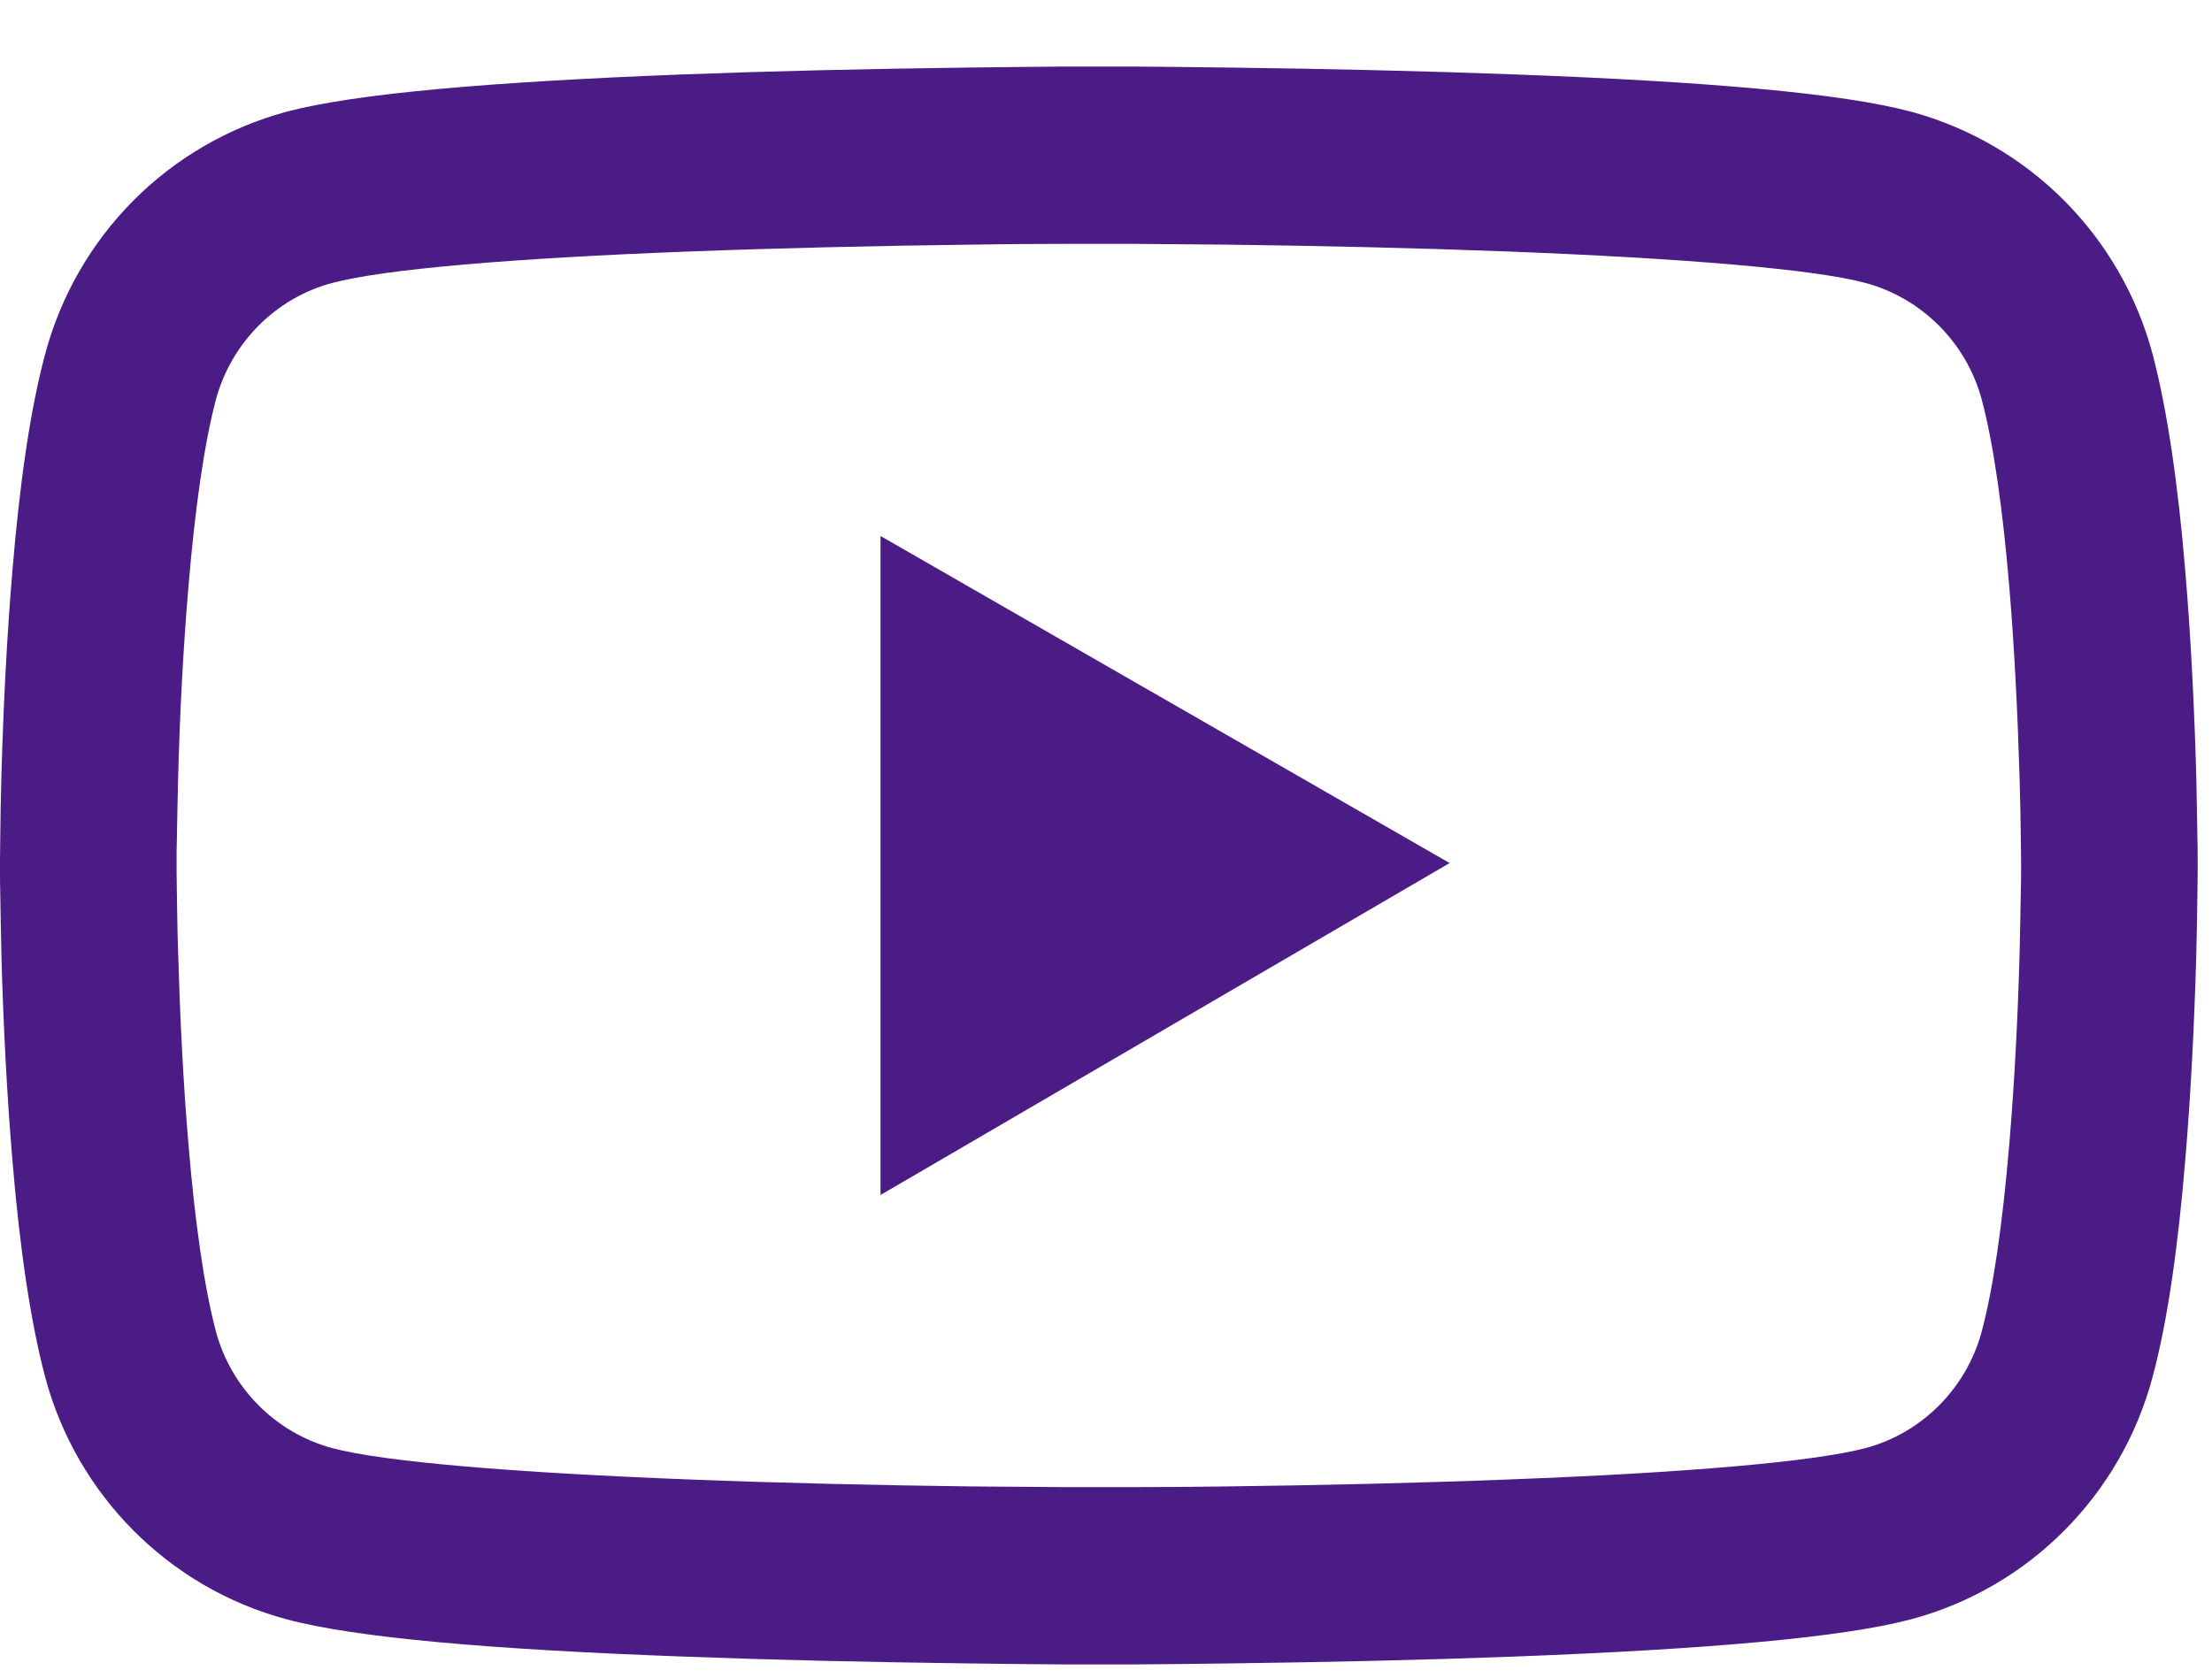
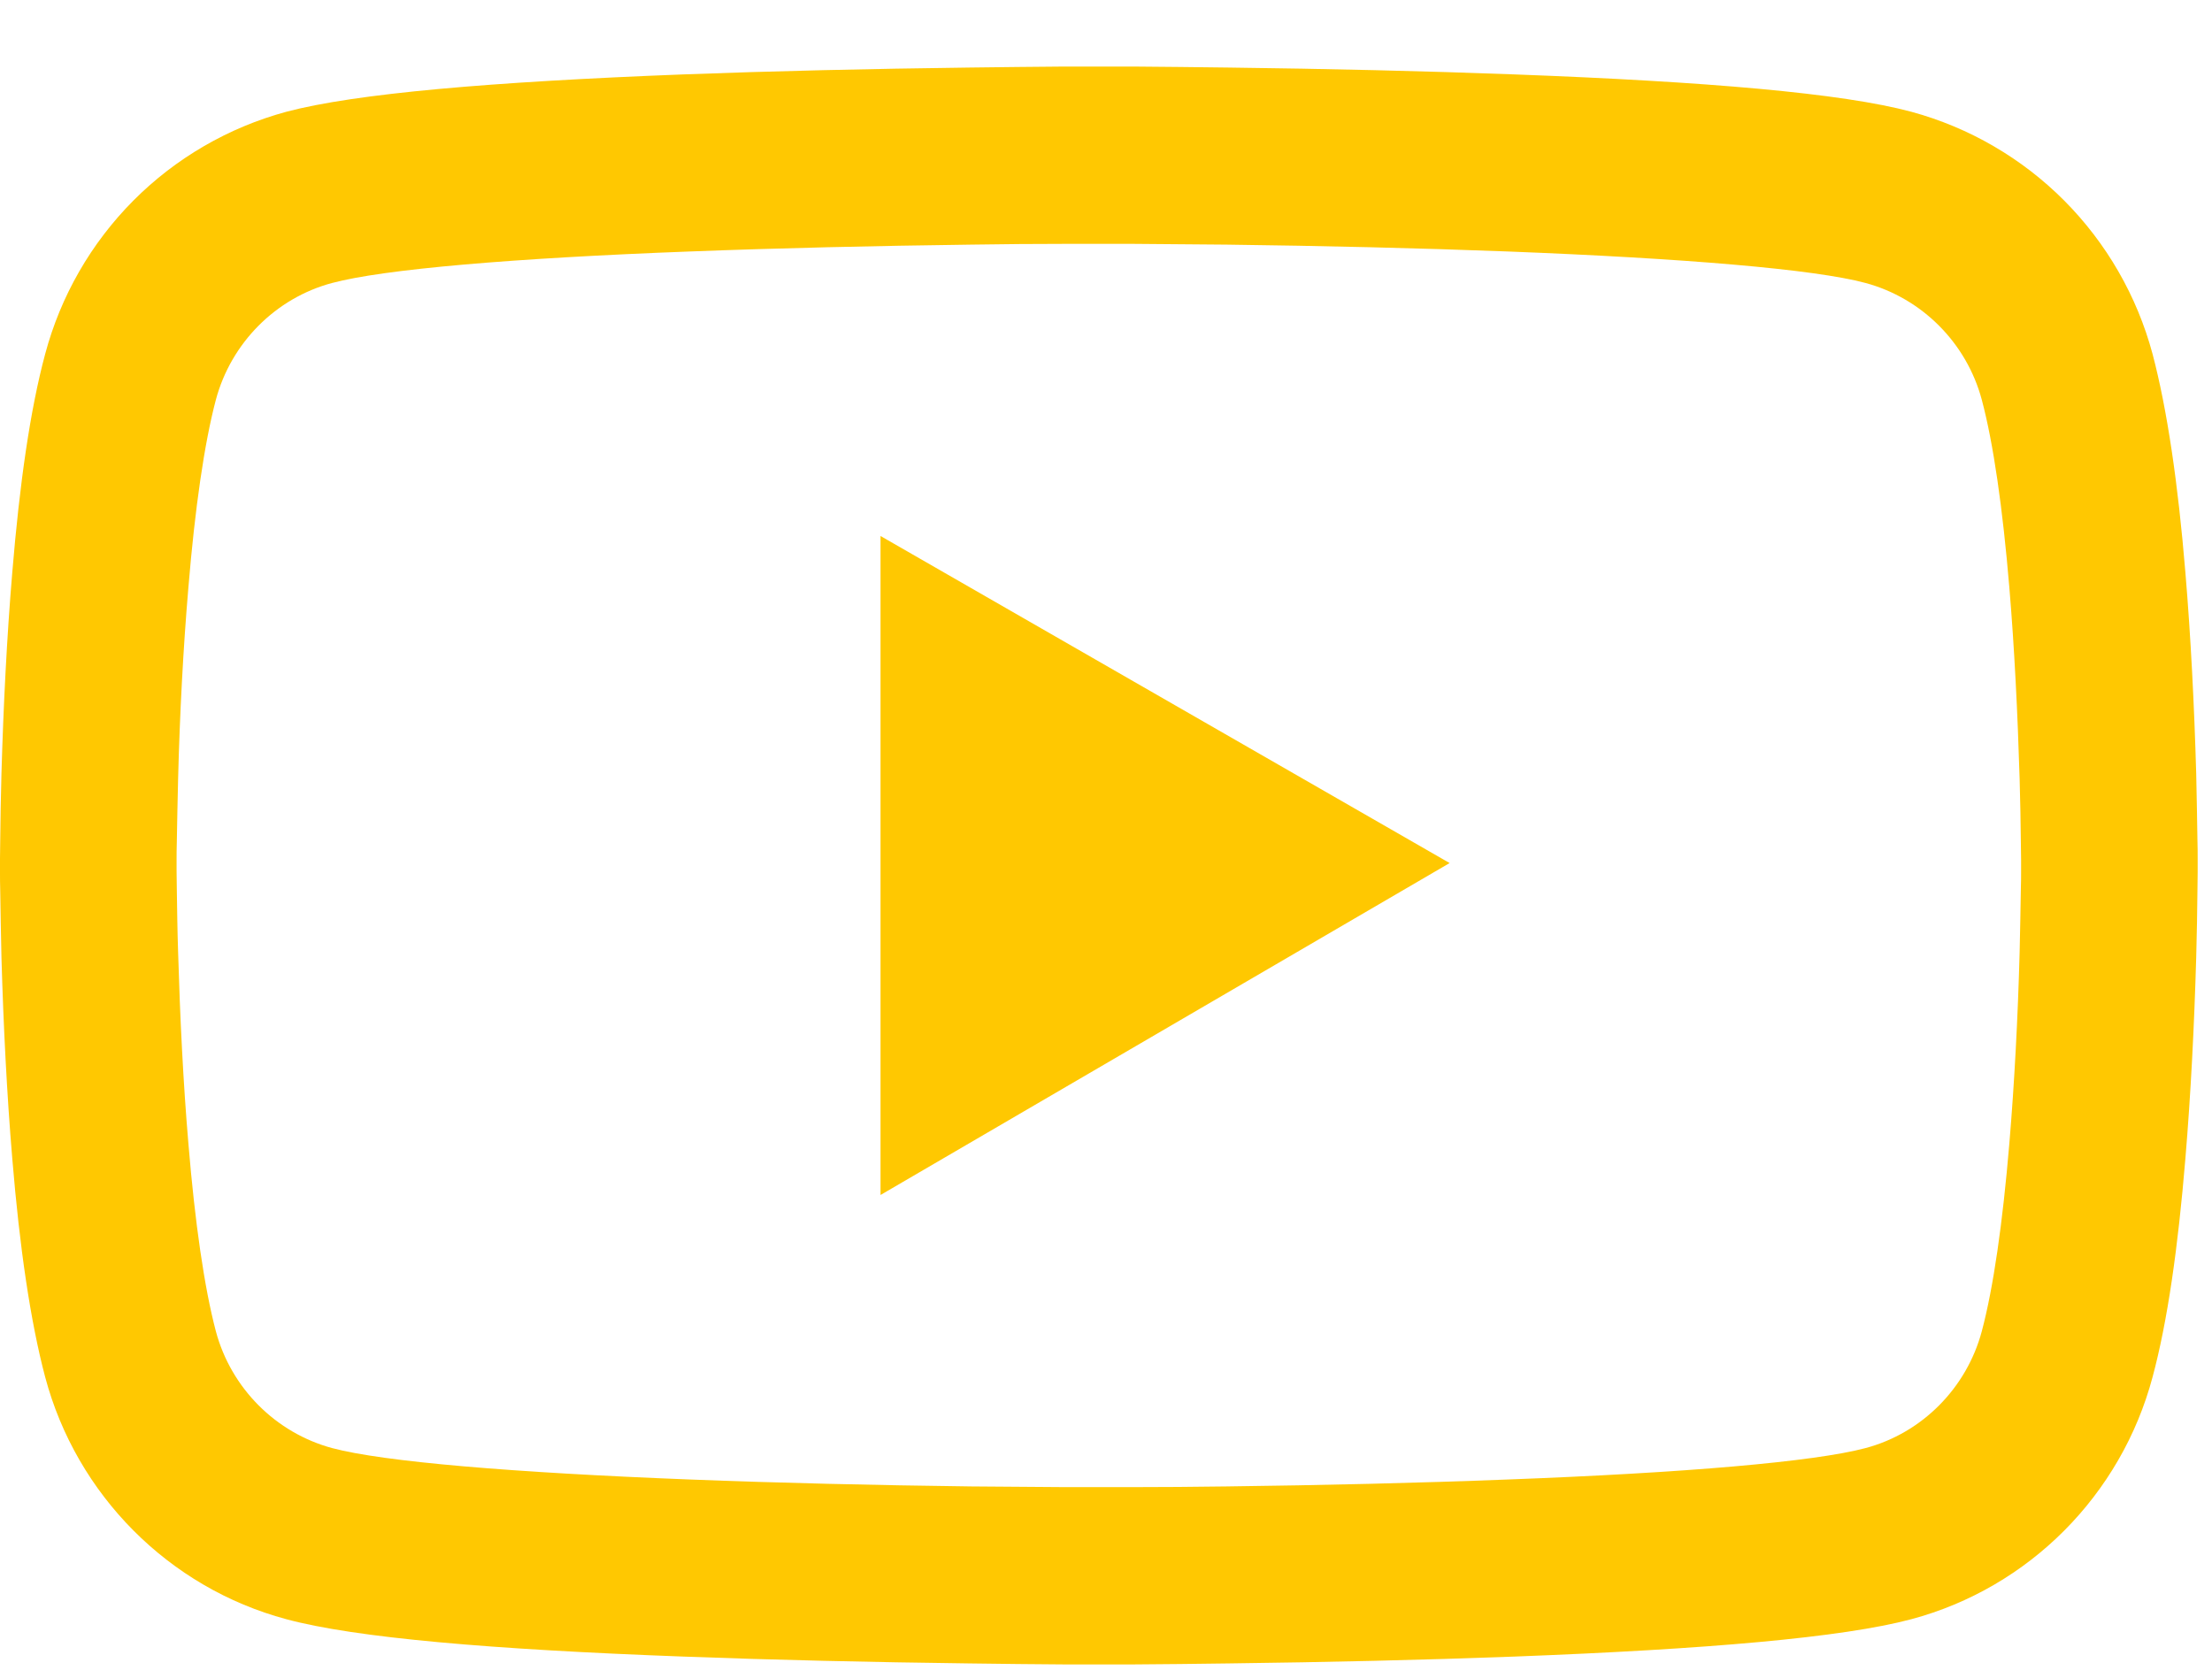
<svg xmlns="http://www.w3.org/2000/svg" width="29" height="22" viewBox="0 0 29 22" fill="none">
-   <path d="M28.812 11.26C28.812 11.189 28.812 11.108 28.809 11.015C28.806 10.754 28.799 10.46 28.793 10.147C28.767 9.248 28.722 8.351 28.651 7.506C28.555 6.342 28.413 5.372 28.221 4.643C28.017 3.882 27.618 3.189 27.063 2.631C26.508 2.074 25.817 1.672 25.059 1.466C24.149 1.221 22.368 1.07 19.86 0.976C18.667 0.931 17.39 0.902 16.114 0.886C15.667 0.88 15.252 0.876 14.879 0.873H13.933C13.56 0.876 13.146 0.88 12.699 0.886C11.422 0.902 10.145 0.931 8.952 0.976C6.444 1.073 4.659 1.225 3.753 1.466C2.994 1.672 2.303 2.073 1.748 2.631C1.194 3.188 0.795 3.882 0.592 4.643C0.396 5.372 0.257 6.342 0.161 7.506C0.09 8.351 0.045 9.248 0.019 10.147C0.01 10.46 0.006 10.754 0.003 11.015C0.003 11.108 0 11.189 0 11.26V11.441C0 11.511 -4.91148e-08 11.592 0.003 11.686C0.006 11.947 0.013 12.24 0.019 12.553C0.045 13.453 0.09 14.349 0.161 15.194C0.257 16.358 0.399 17.329 0.592 18.058C1.003 19.602 2.212 20.821 3.753 21.234C4.659 21.479 6.444 21.631 8.952 21.724C10.145 21.769 11.422 21.798 12.699 21.814C13.146 21.821 13.56 21.824 13.933 21.827H14.879C15.252 21.824 15.667 21.821 16.114 21.814C17.39 21.798 18.667 21.769 19.86 21.724C22.368 21.628 24.153 21.476 25.059 21.234C26.6 20.821 27.809 19.606 28.221 18.058C28.417 17.329 28.555 16.358 28.651 15.194C28.722 14.349 28.767 13.453 28.793 12.553C28.802 12.24 28.806 11.947 28.809 11.686C28.809 11.592 28.812 11.511 28.812 11.441V11.26ZM26.497 11.428C26.497 11.495 26.497 11.569 26.494 11.657C26.491 11.908 26.484 12.185 26.478 12.485C26.455 13.343 26.41 14.201 26.343 14.997C26.256 16.036 26.134 16.887 25.982 17.458C25.783 18.203 25.198 18.793 24.458 18.99C23.783 19.17 22.082 19.315 19.77 19.402C18.599 19.448 17.339 19.477 16.081 19.493C15.641 19.499 15.232 19.502 14.866 19.502H13.946L12.731 19.493C11.473 19.477 10.216 19.448 9.042 19.402C6.73 19.312 5.026 19.17 4.354 18.99C3.614 18.79 3.029 18.203 2.83 17.458C2.679 16.887 2.556 16.036 2.47 14.997C2.402 14.201 2.36 13.343 2.335 12.485C2.325 12.185 2.322 11.905 2.318 11.657C2.318 11.569 2.315 11.492 2.315 11.428V11.273C2.315 11.205 2.315 11.131 2.318 11.044C2.322 10.792 2.328 10.515 2.335 10.215C2.357 9.357 2.402 8.5 2.47 7.703C2.556 6.665 2.679 5.813 2.83 5.243C3.029 4.498 3.614 3.908 4.354 3.711C5.029 3.53 6.73 3.385 9.042 3.298C10.213 3.253 11.473 3.224 12.731 3.208C13.171 3.201 13.58 3.198 13.946 3.198H14.866L16.081 3.208C17.339 3.224 18.596 3.253 19.77 3.298C22.082 3.388 23.786 3.53 24.458 3.711C25.198 3.911 25.783 4.498 25.982 5.243C26.134 5.813 26.256 6.665 26.343 7.703C26.41 8.5 26.452 9.357 26.478 10.215C26.487 10.515 26.491 10.796 26.494 11.044C26.494 11.131 26.497 11.208 26.497 11.273V11.428ZM11.544 15.671L19.005 11.318L11.544 7.029V15.671Z" fill="#4B1B86" />
+   <path d="M28.812 11.26C28.812 11.189 28.812 11.108 28.809 11.015C28.806 10.754 28.799 10.46 28.793 10.147C28.767 9.248 28.722 8.351 28.651 7.506C28.555 6.342 28.413 5.372 28.221 4.643C28.017 3.882 27.618 3.189 27.063 2.631C26.508 2.074 25.817 1.672 25.059 1.466C24.149 1.221 22.368 1.07 19.86 0.976C18.667 0.931 17.39 0.902 16.114 0.886C15.667 0.88 15.252 0.876 14.879 0.873H13.933C13.56 0.876 13.146 0.88 12.699 0.886C11.422 0.902 10.145 0.931 8.952 0.976C6.444 1.073 4.659 1.225 3.753 1.466C2.994 1.672 2.303 2.073 1.748 2.631C1.194 3.188 0.795 3.882 0.592 4.643C0.396 5.372 0.257 6.342 0.161 7.506C0.09 8.351 0.045 9.248 0.019 10.147C0.01 10.46 0.006 10.754 0.003 11.015C0.003 11.108 0 11.189 0 11.26V11.441C0 11.511 -4.91148e-08 11.592 0.003 11.686C0.006 11.947 0.013 12.24 0.019 12.553C0.045 13.453 0.09 14.349 0.161 15.194C0.257 16.358 0.399 17.329 0.592 18.058C1.003 19.602 2.212 20.821 3.753 21.234C4.659 21.479 6.444 21.631 8.952 21.724C10.145 21.769 11.422 21.798 12.699 21.814C13.146 21.821 13.56 21.824 13.933 21.827H14.879C15.252 21.824 15.667 21.821 16.114 21.814C17.39 21.798 18.667 21.769 19.86 21.724C22.368 21.628 24.153 21.476 25.059 21.234C26.6 20.821 27.809 19.606 28.221 18.058C28.417 17.329 28.555 16.358 28.651 15.194C28.722 14.349 28.767 13.453 28.793 12.553C28.802 12.24 28.806 11.947 28.809 11.686C28.809 11.592 28.812 11.511 28.812 11.441V11.26ZM26.497 11.428C26.497 11.495 26.497 11.569 26.494 11.657C26.491 11.908 26.484 12.185 26.478 12.485C26.455 13.343 26.41 14.201 26.343 14.997C26.256 16.036 26.134 16.887 25.982 17.458C25.783 18.203 25.198 18.793 24.458 18.99C23.783 19.17 22.082 19.315 19.77 19.402C18.599 19.448 17.339 19.477 16.081 19.493C15.641 19.499 15.232 19.502 14.866 19.502H13.946L12.731 19.493C11.473 19.477 10.216 19.448 9.042 19.402C6.73 19.312 5.026 19.17 4.354 18.99C3.614 18.79 3.029 18.203 2.83 17.458C2.679 16.887 2.556 16.036 2.47 14.997C2.402 14.201 2.36 13.343 2.335 12.485C2.325 12.185 2.322 11.905 2.318 11.657C2.318 11.569 2.315 11.492 2.315 11.428V11.273C2.315 11.205 2.315 11.131 2.318 11.044C2.322 10.792 2.328 10.515 2.335 10.215C2.357 9.357 2.402 8.5 2.47 7.703C2.556 6.665 2.679 5.813 2.83 5.243C3.029 4.498 3.614 3.908 4.354 3.711C5.029 3.53 6.73 3.385 9.042 3.298C10.213 3.253 11.473 3.224 12.731 3.208C13.171 3.201 13.58 3.198 13.946 3.198H14.866L16.081 3.208C17.339 3.224 18.596 3.253 19.77 3.298C22.082 3.388 23.786 3.53 24.458 3.711C25.198 3.911 25.783 4.498 25.982 5.243C26.134 5.813 26.256 6.665 26.343 7.703C26.41 8.5 26.452 9.357 26.478 10.215C26.487 10.515 26.491 10.796 26.494 11.044C26.494 11.131 26.497 11.208 26.497 11.273V11.428ZM11.544 15.671L19.005 11.318L11.544 7.029V15.671Z" fill="#ffc801" />
</svg>
